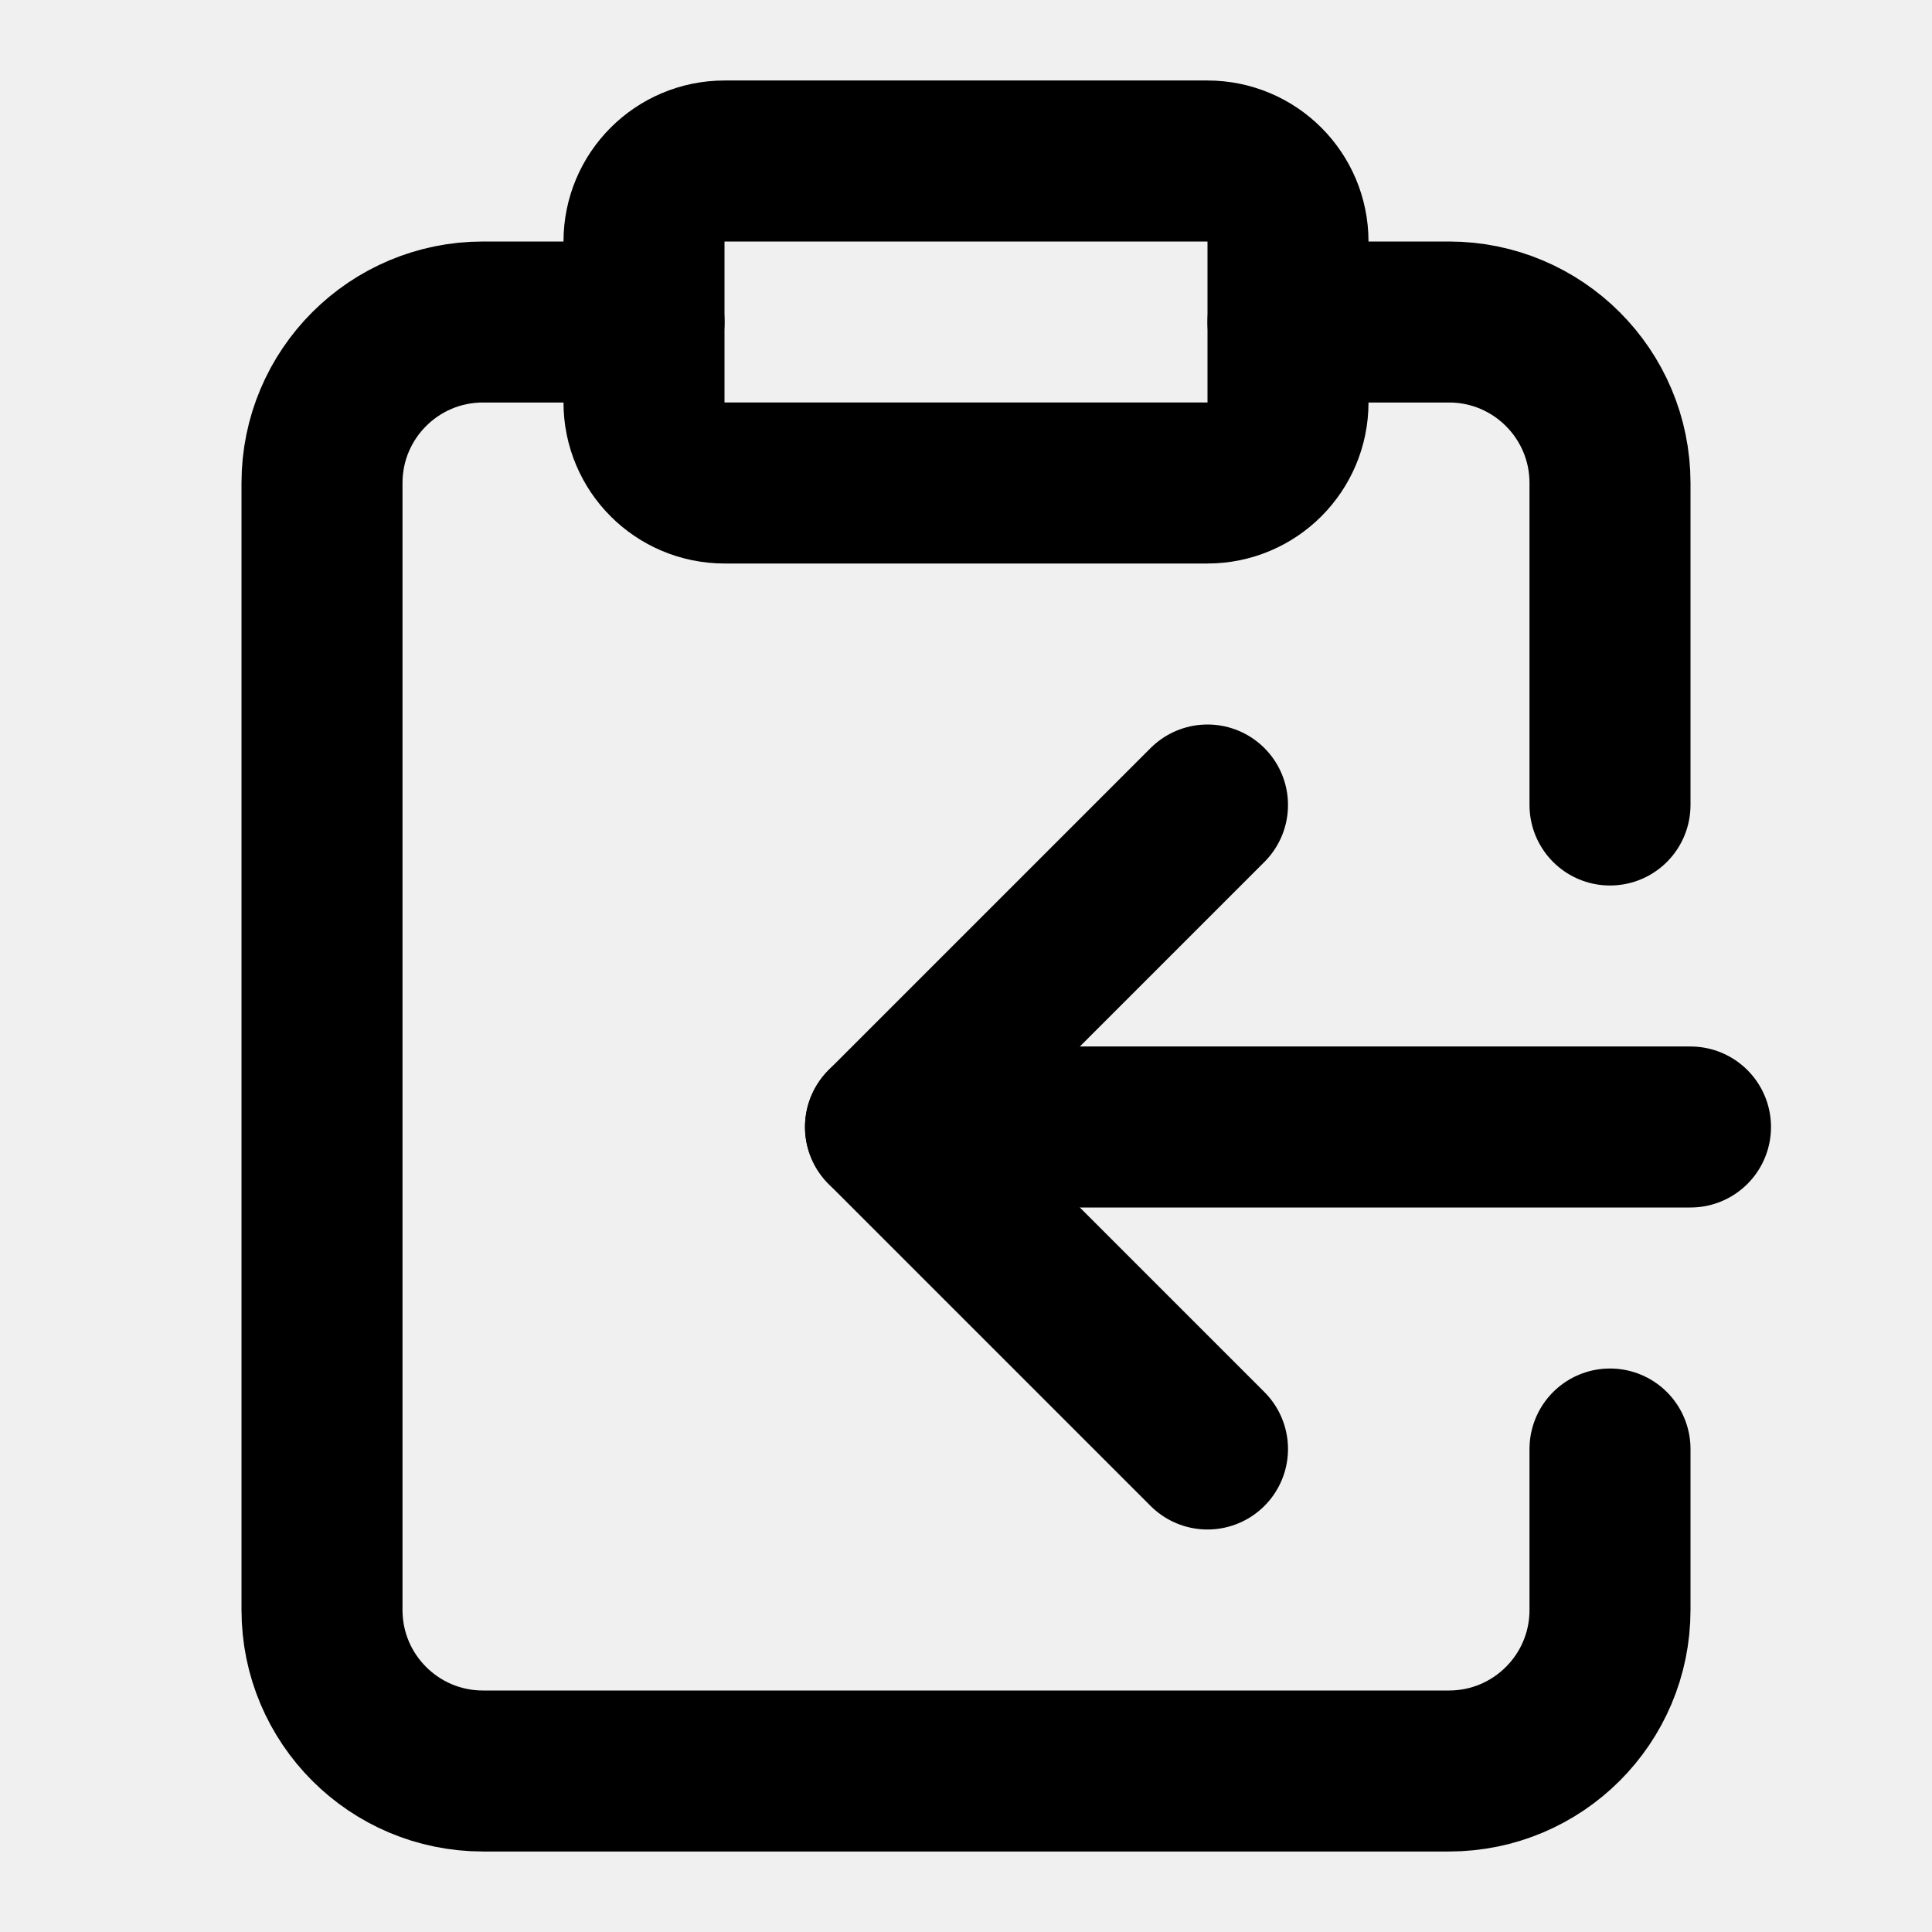
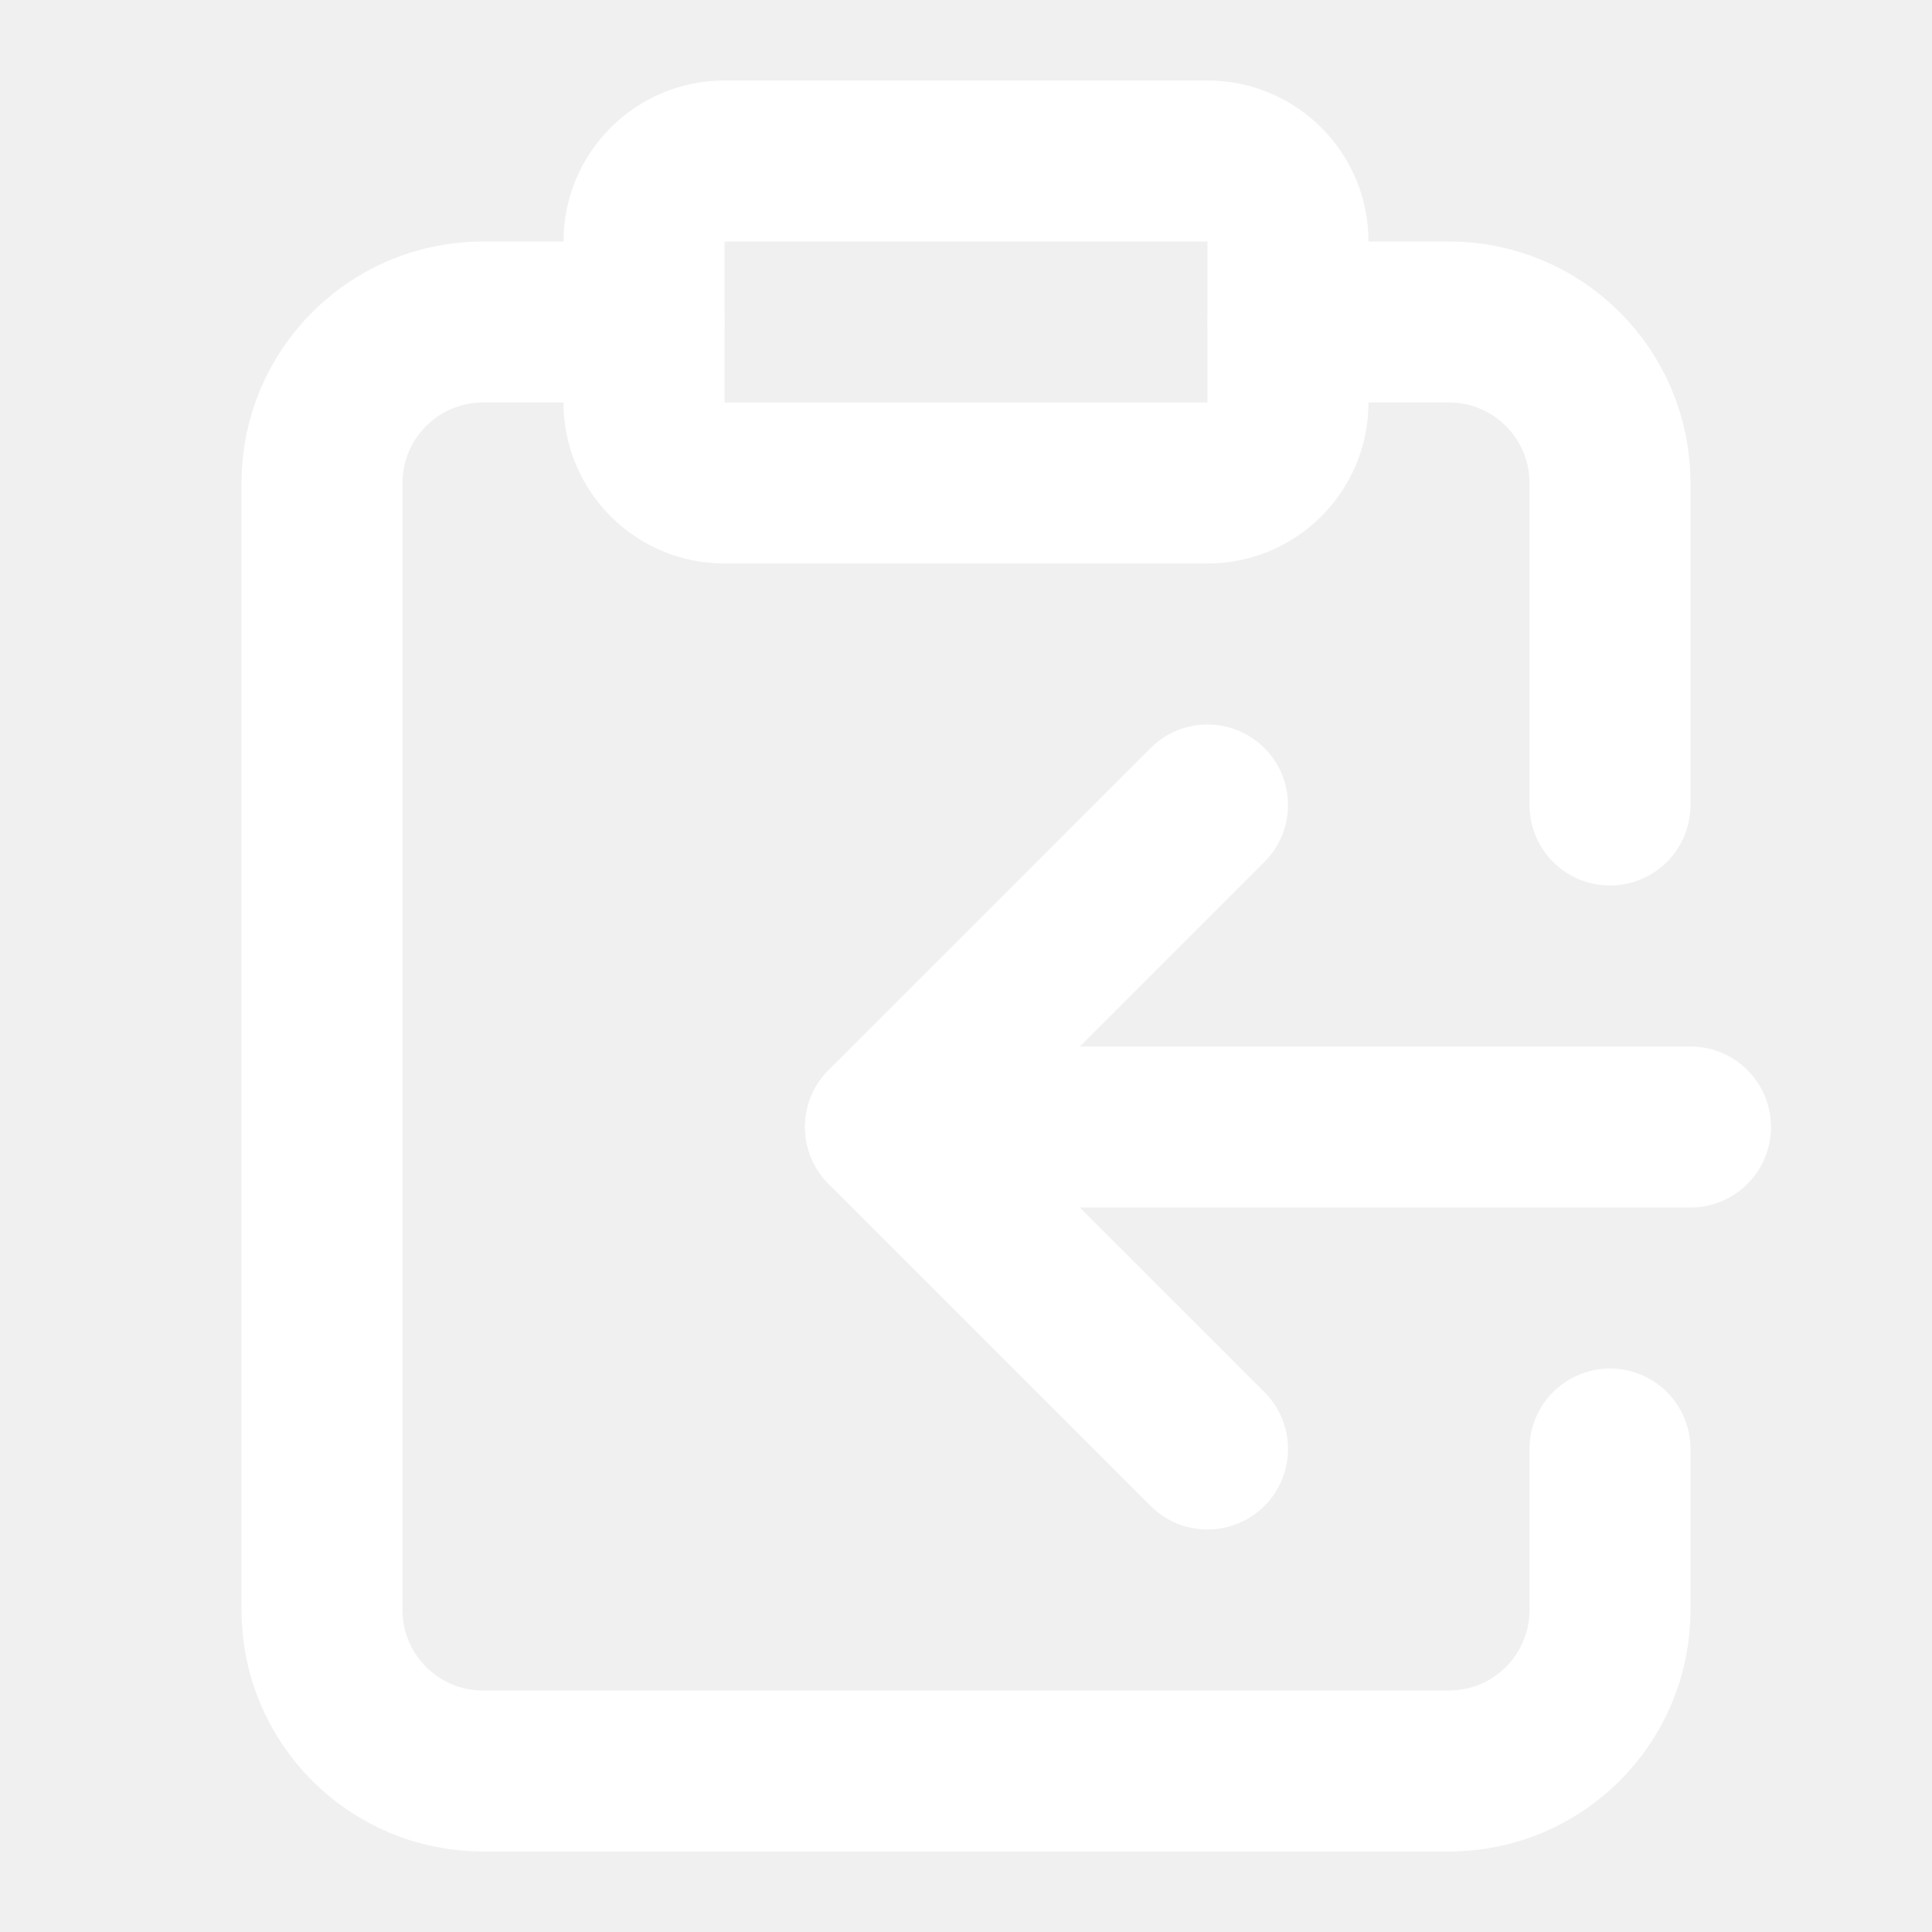
- <svg xmlns="http://www.w3.org/2000/svg" class="lucide lucide-clipboard-copy" width="24" height="24" viewBox="0 0 24 24" fill="none" stroke="currentColor" stroke-width="2" stroke-linecap="round" stroke-linejoin="round">
+ <svg xmlns="http://www.w3.org/2000/svg" class="lucide lucide-clipboard-copy" width="24" height="24" viewBox="0 0 24 24" fill="none" stroke="#ffffff" stroke-width="2" stroke-linecap="round" stroke-linejoin="round">
  <rect width="8" height="4" x="8" y="2" rx="1" ry="1" />
  <path d="M8 4H6a2 2 0 0 0-2 2v14a2 2 0 0 0 2 2h12a2 2 0 0 0 2-2v-2" />
  <path d="M16 4h2a2 2 0 0 1 2 2v4" />
  <path d="M21 14H11" />
  <path d="m15 10-4 4 4 4" />
</svg>
